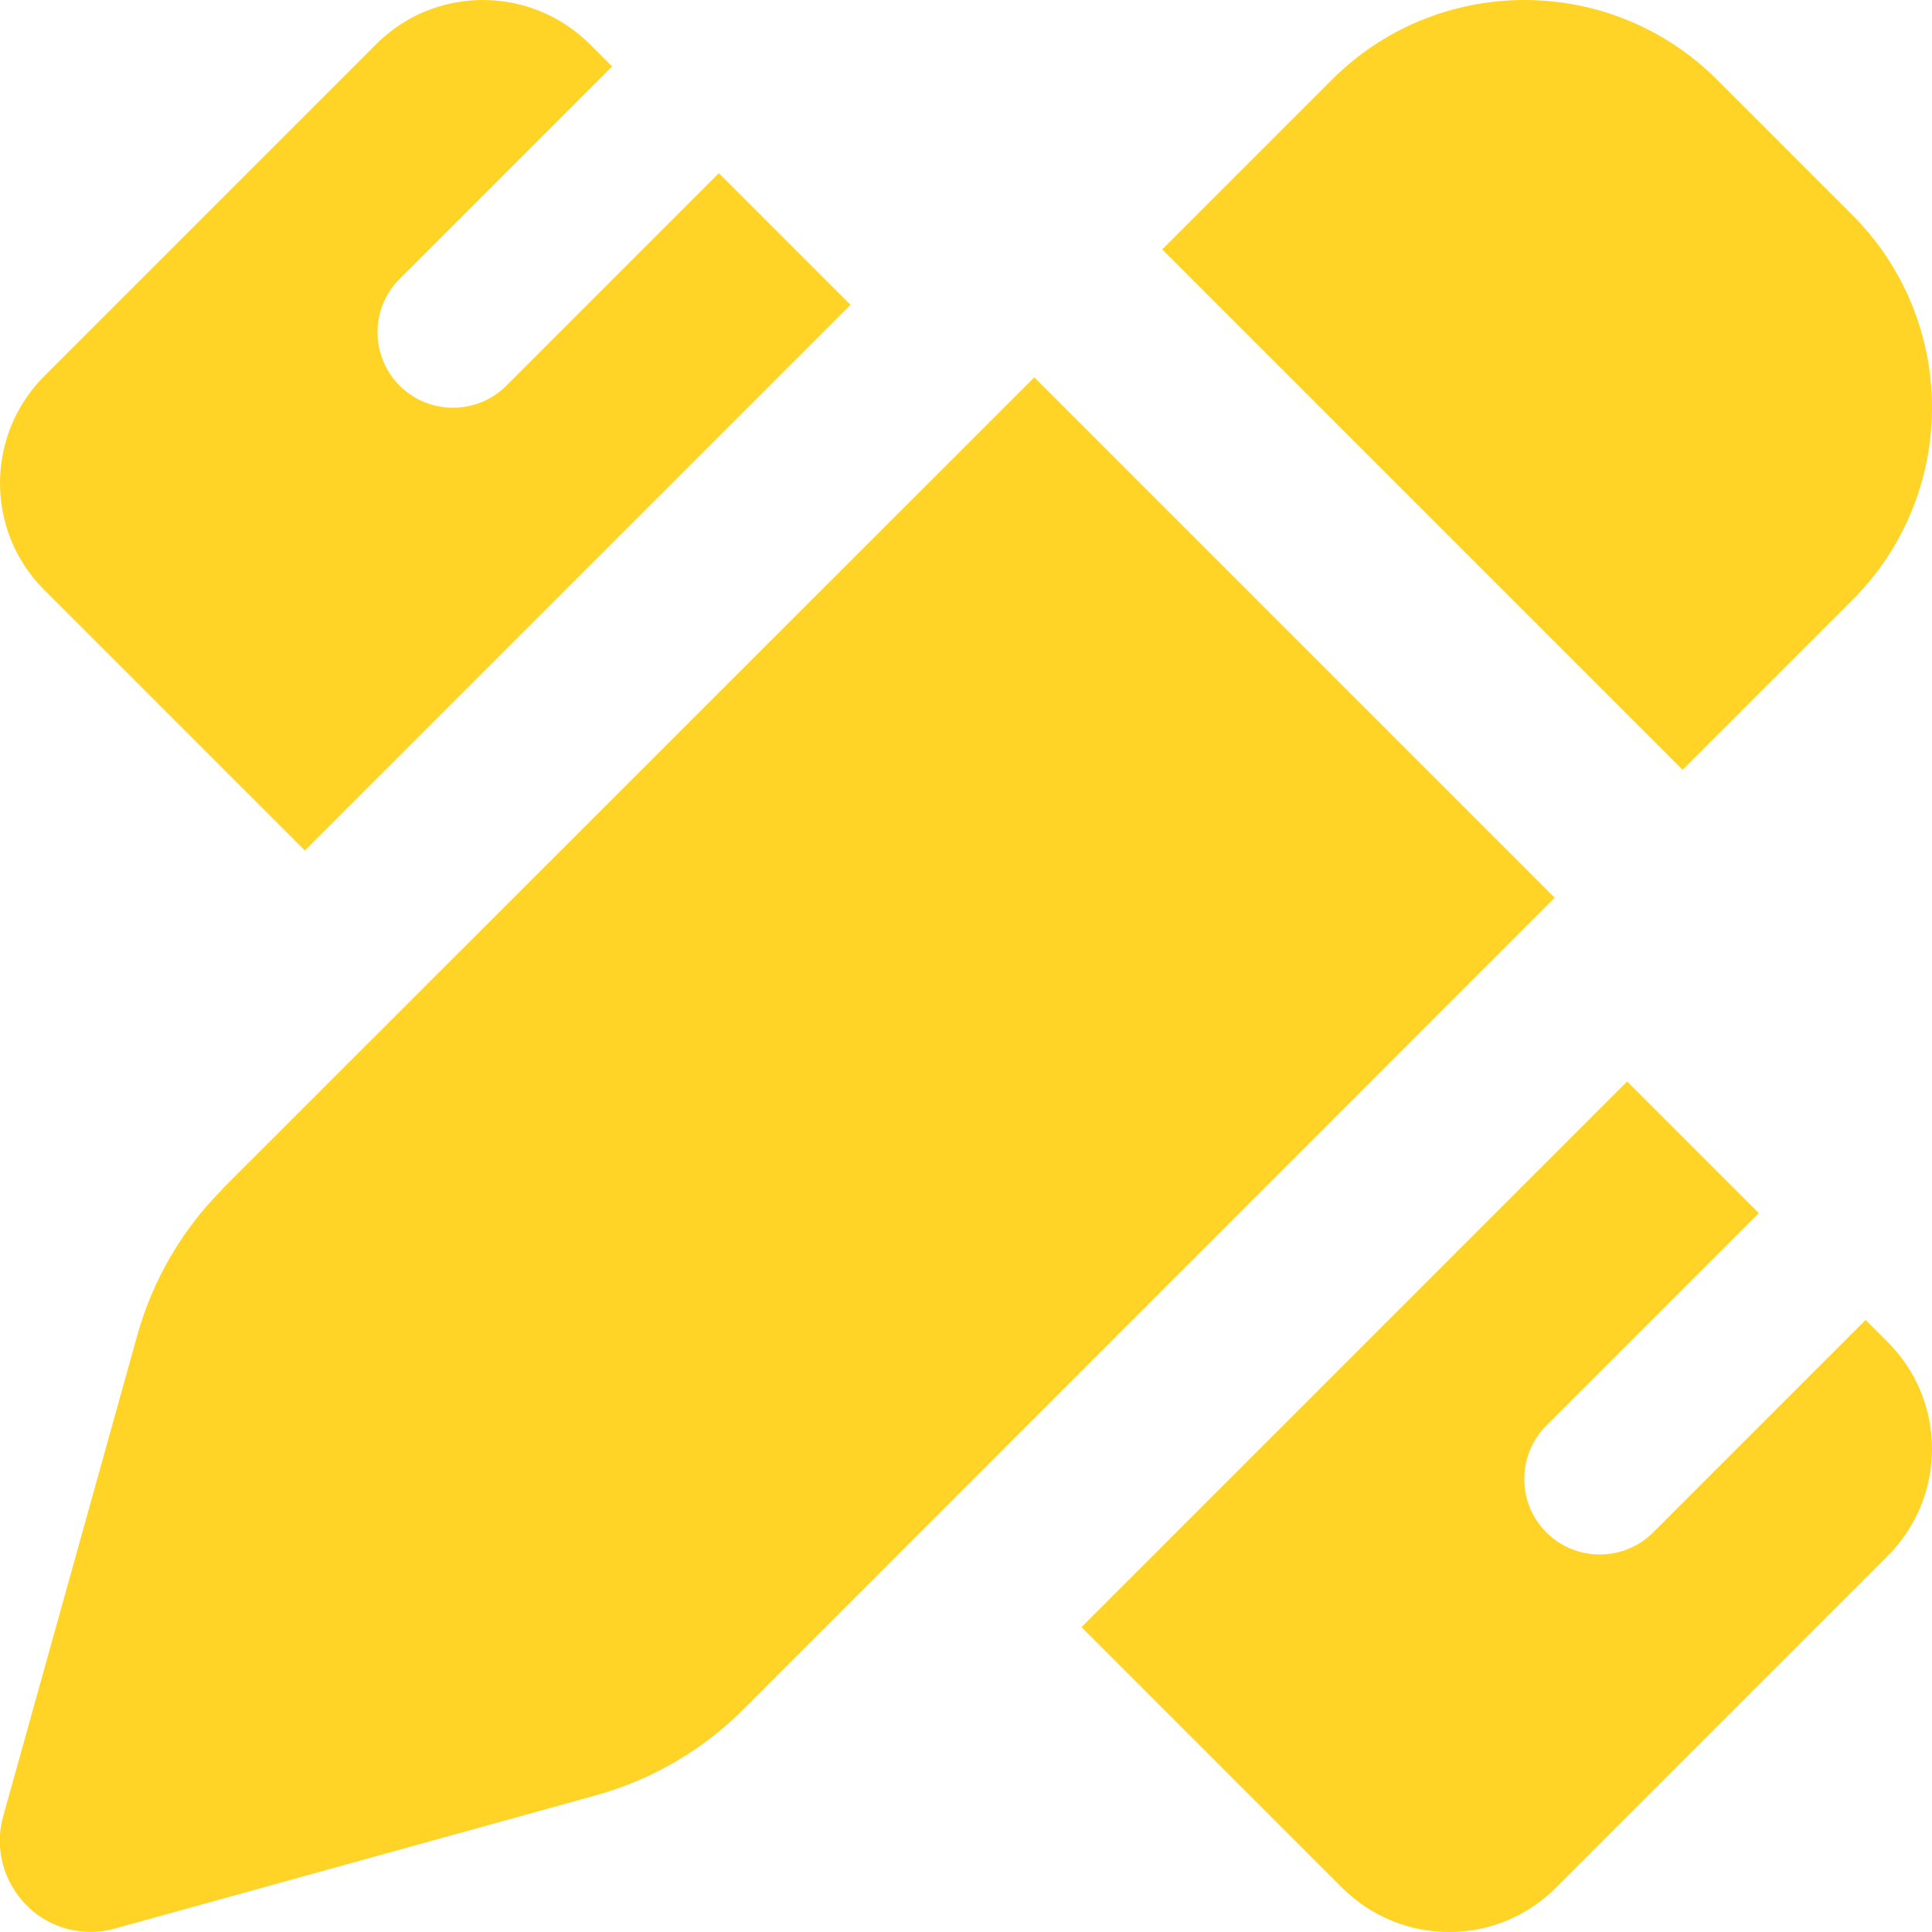
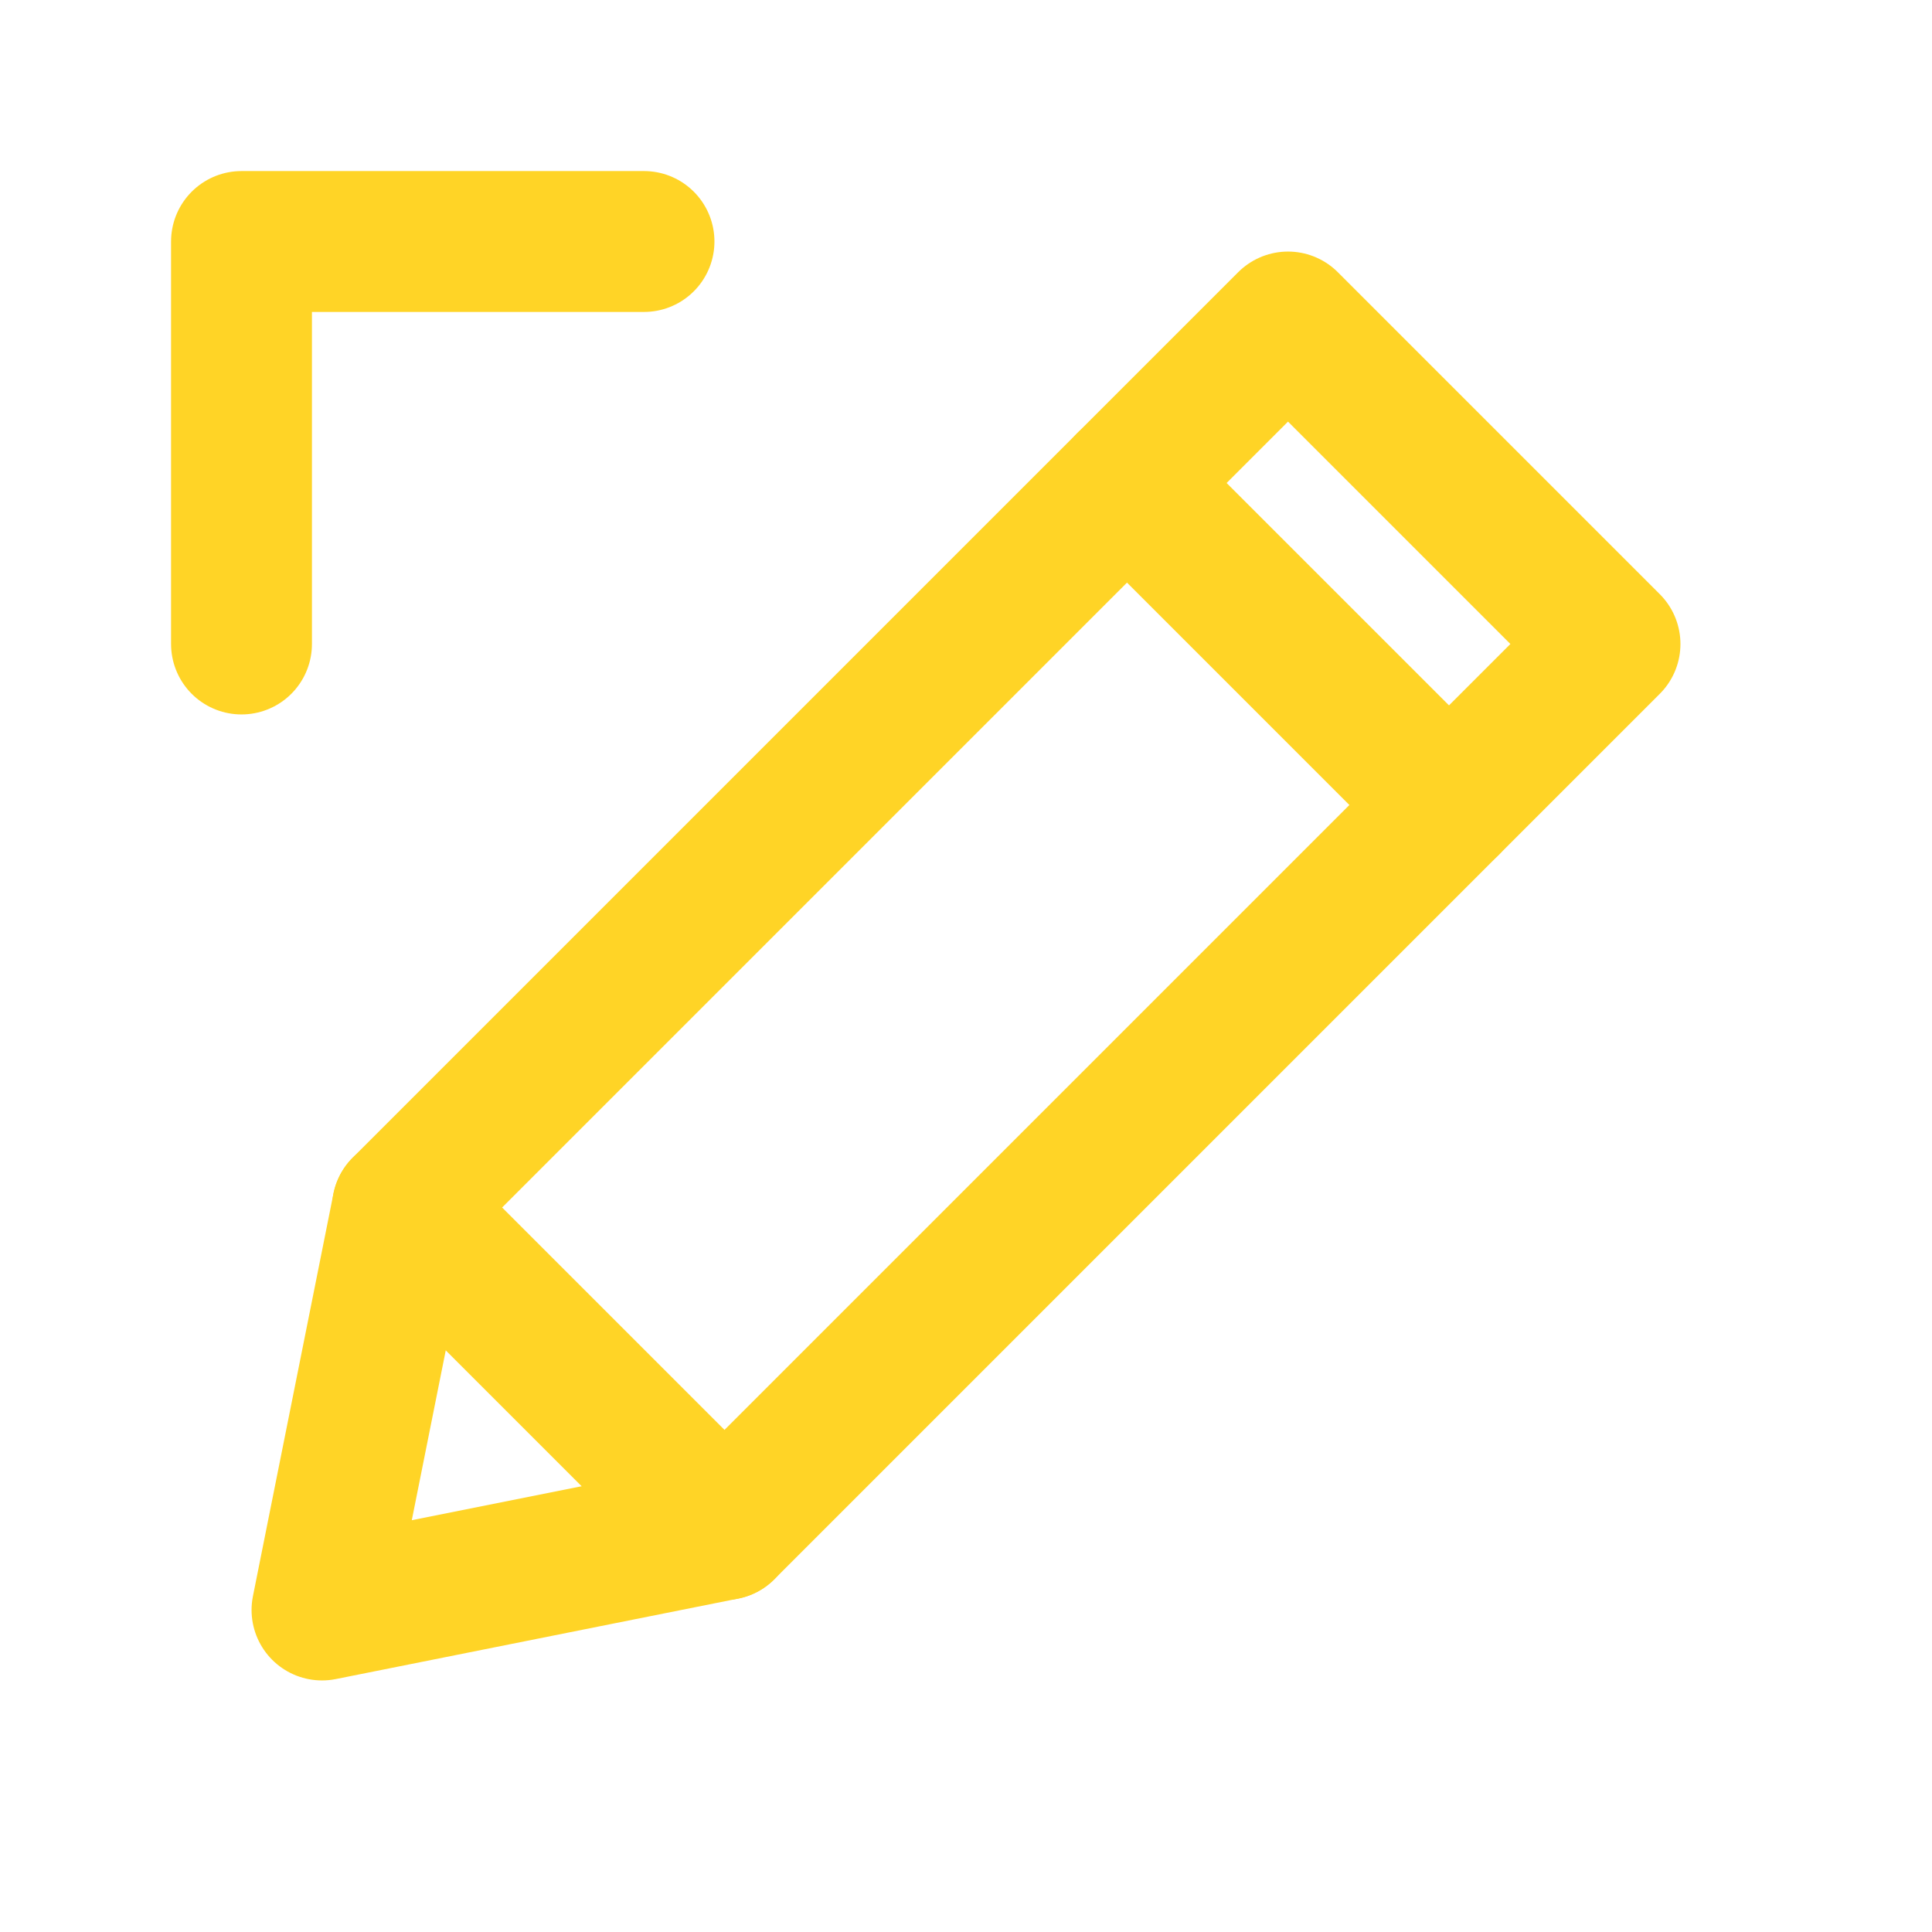
- <svg xmlns="http://www.w3.org/2000/svg" width="24" height="24" viewBox="0 0 512 512" fill="#FFD426">
-   <path d="M404 0c19.2 0 37.6 7.6 51.1 21.2l35.7 35.7C504.4 70.4 512 88.8 512 108s-7.6 37.6-21.2 51.1L445.9 204 308 66.1 352.9 21.2C366.4 7.6 384.8 0 404 0zM58.9 315.1L274.1 100 412 237.9 196.9 453.1c-10.7 10.7-24.1 18.5-38.7 22.6L30.4 511.1c-8.3 2.3-17.3 0-23.4-6.2s-8.5-15.1-6.2-23.4L36.4 353.8c4.1-14.6 11.8-27.9 22.6-38.7zM225.4 80.8L80.8 225.4 11.7 156.3c-15.6-15.6-15.6-40.9 0-56.6l88-88c15.6-15.6 40.9-15.6 56.6 0l5.9 5.9-56.3 56.3c-7.8 7.8-7.8 20.5 0 28.3s20.5 7.8 28.3 0l56.3-56.3 34.9 34.9zM431.2 286.6l34.9 34.9-56.3 56.3c-7.8 7.8-7.8 20.5 0 28.3s20.5 7.8 28.3 0l56.3-56.3 5.9 5.9c15.6 15.6 15.6 40.9 0 56.6l-88 88c-15.6 15.6-40.9 15.6-56.6 0l-69.1-69.1 144.6-144.6z" />
+ <svg xmlns="http://www.w3.org/2000/svg" width="24" height="24" viewBox="0 0 24 24" fill="none" stroke="#FFD426" stroke-width="1.75" stroke-linecap="round" stroke-linejoin="round">
+   <path d="M3 8V3h5" />
+   <path d="M4 20l1-5L16 4l4 4L9 19Z" />
+   <path d="M14 6l4 4M5 15l4 4" />
</svg>
